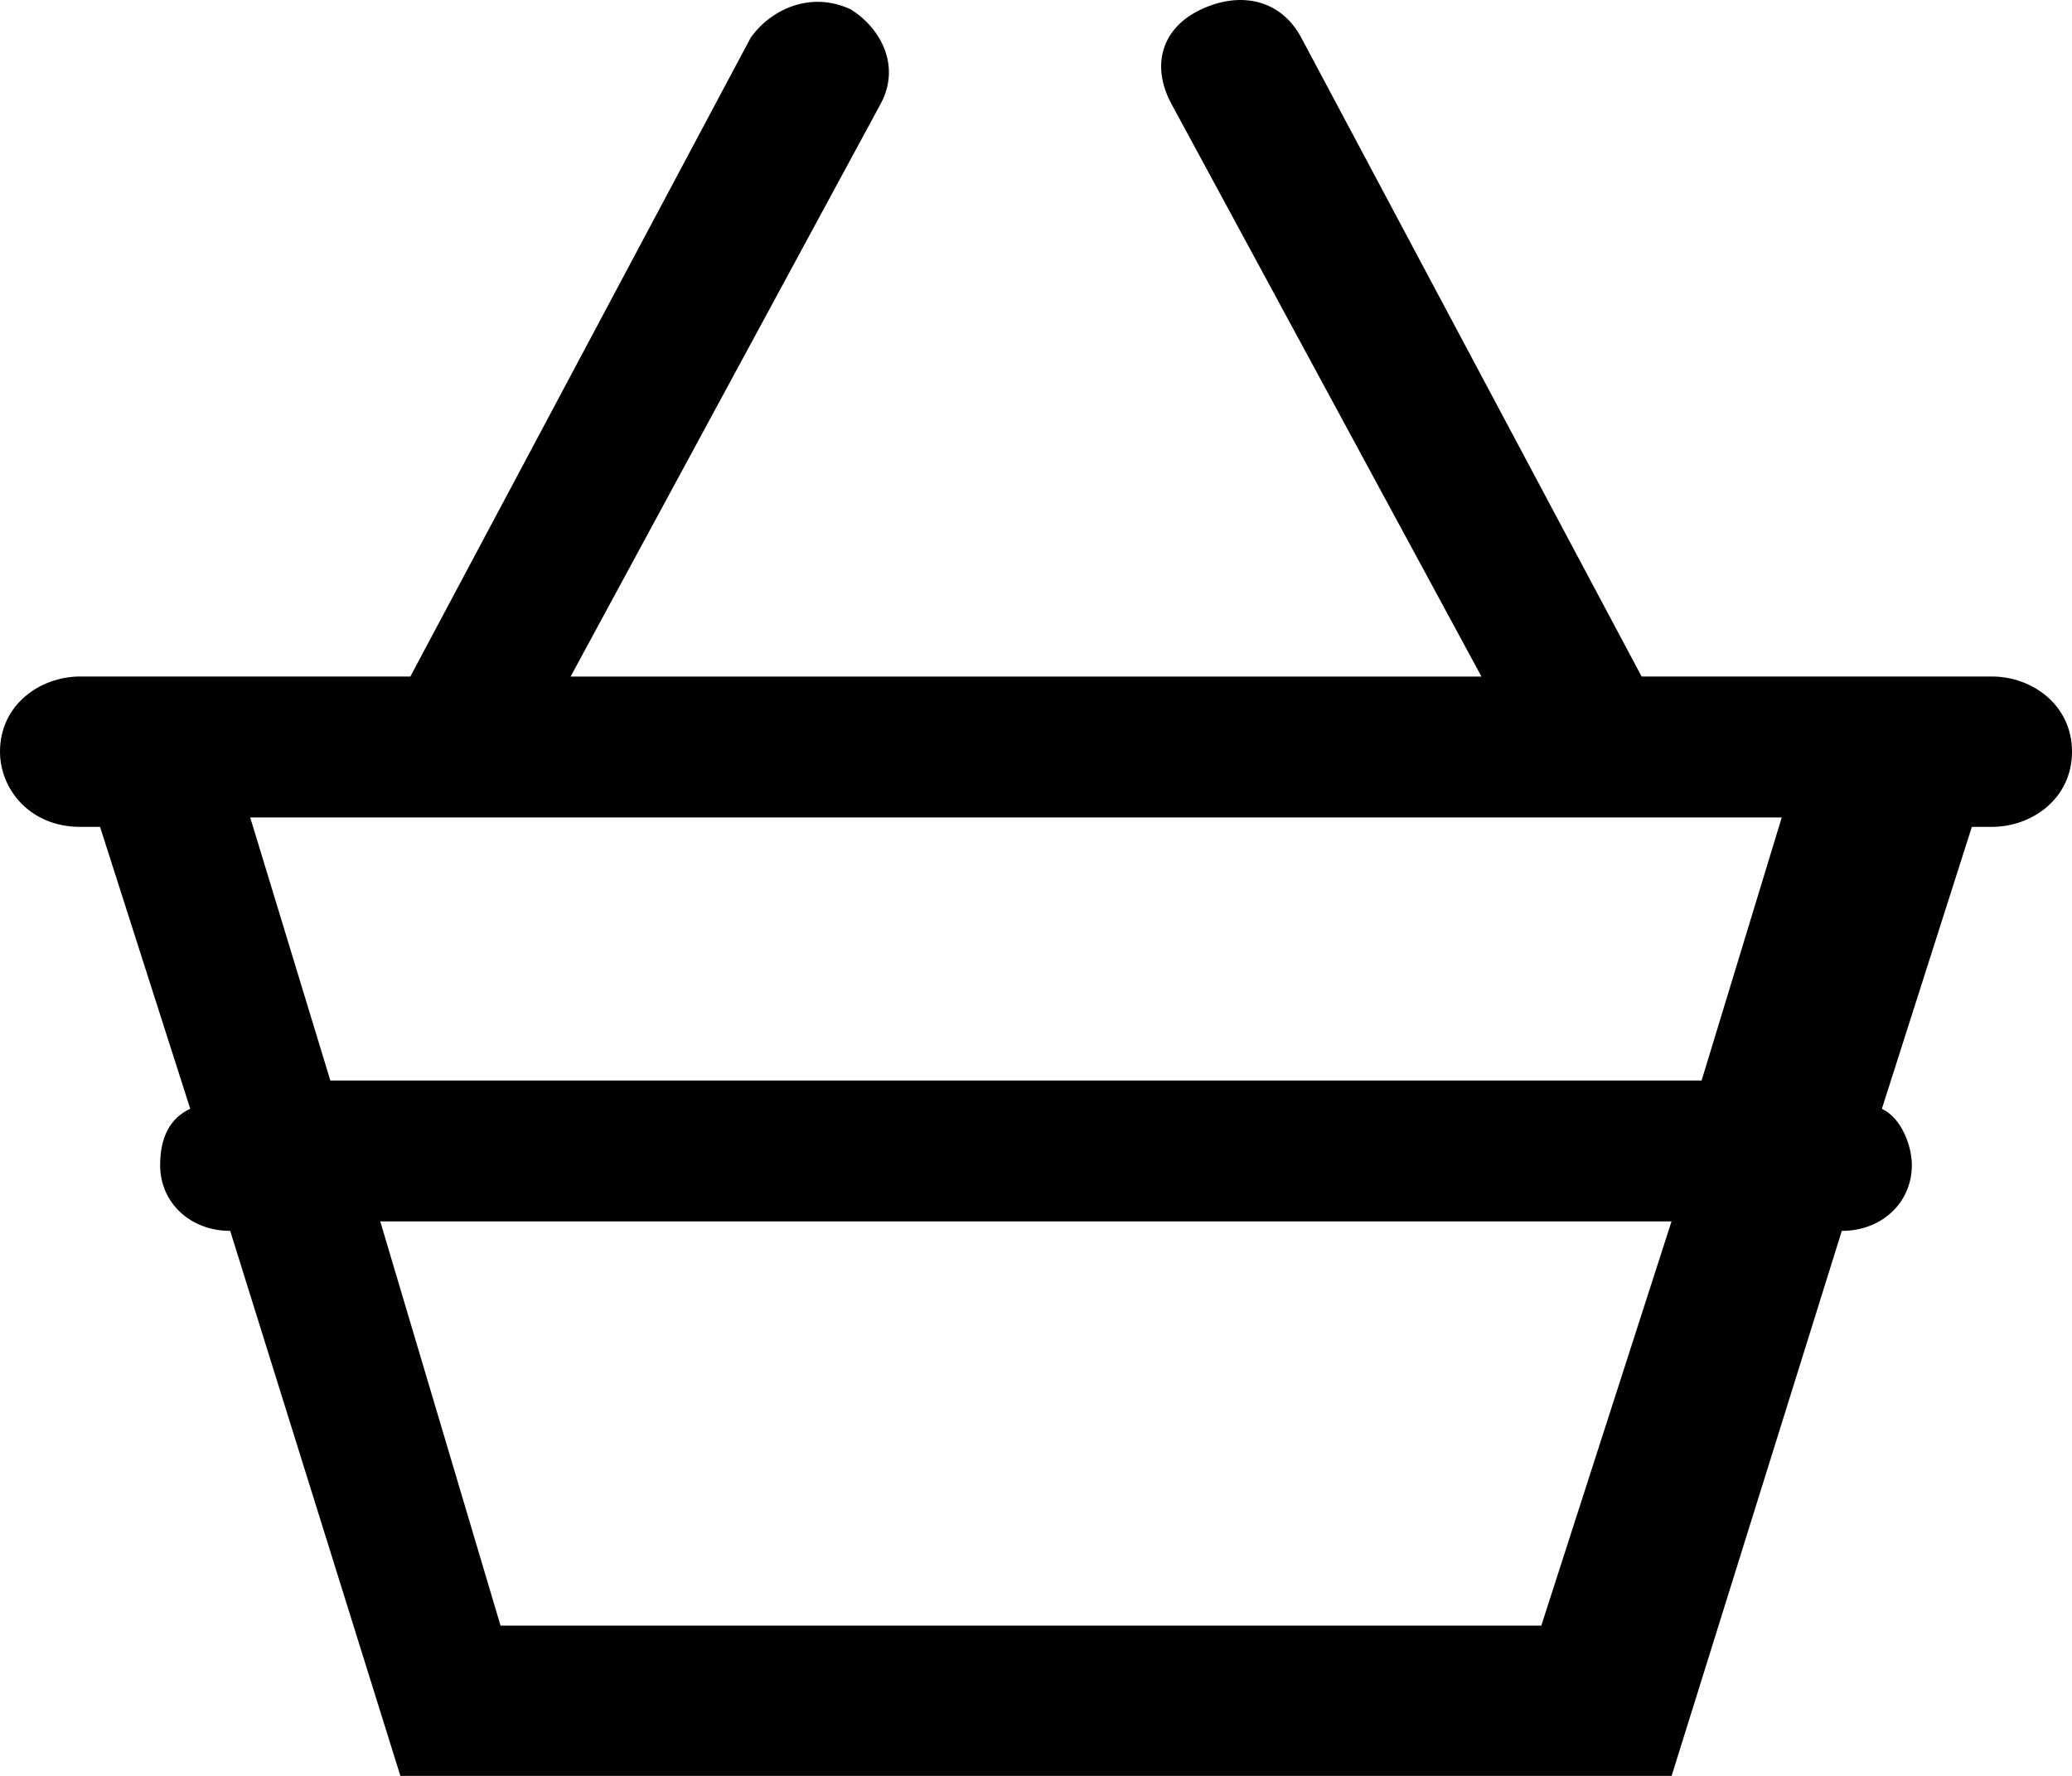
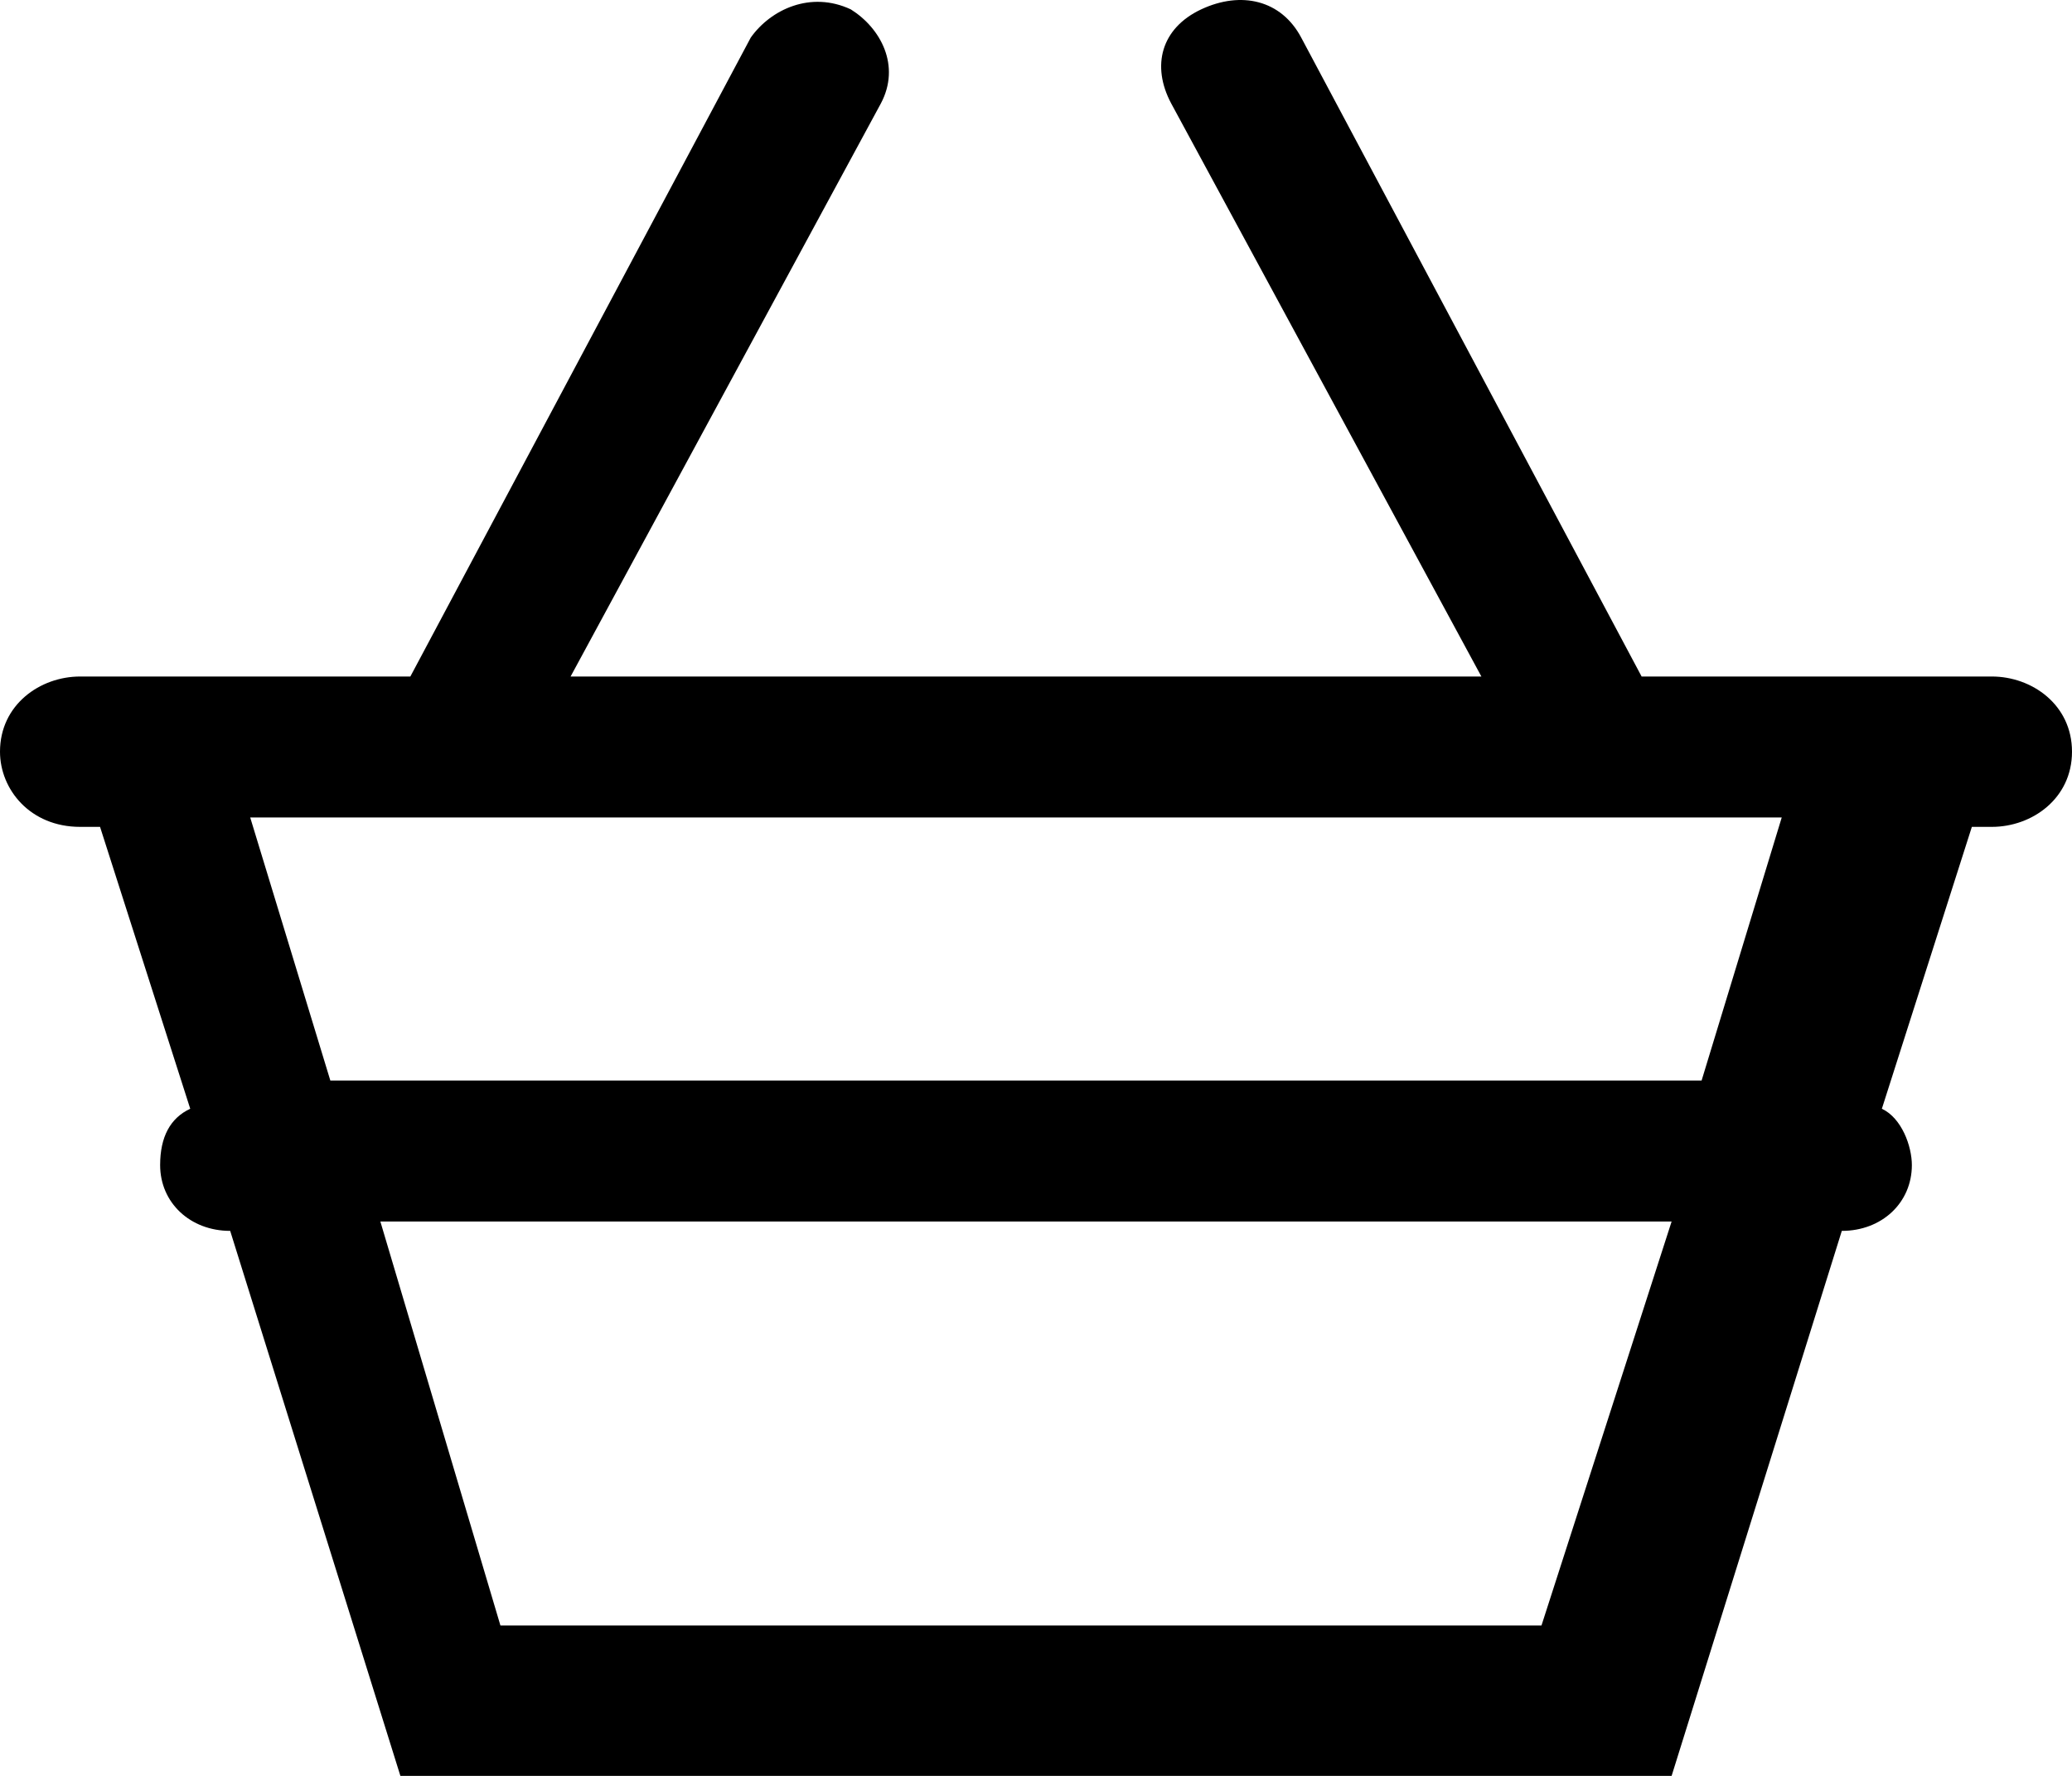
- <svg xmlns="http://www.w3.org/2000/svg" width="21" height="18" fill="none">
-   <path d="M20.188 6.857h-3.55L13.188.381C12.985 0 12.58-.095 12.174.095s-.507.572-.304.953l3.145 5.81H5.783l3.145-5.81c.202-.381 0-.762-.305-.953-.406-.19-.811 0-1.014.286l-3.45 6.476H.812c-.406 0-.812.286-.812.762 0 .381.304.762.812.762h.202l.914 2.857c-.203.095-.305.286-.305.572 0 .38.305.666.71.666L4.058 18h12.884l1.725-5.524c.405 0 .71-.286.71-.667 0-.19-.102-.476-.304-.57l.912-2.858h.203c.406 0 .812-.286.812-.762 0-.476-.406-.762-.812-.762zm-4.565 9.62H5.073L3.854 12.38h13.087l-1.319 4.095zm1.623-5.525H3.348l-.812-2.666h15.522l-.812 2.666z" fill="currentColor" />
+ <svg xmlns="http://www.w3.org/2000/svg" width="21" height="18" viewBox="0 0 21 18" fill="none">
+   <path d="M20.188 6.857H16.638L13.188 0.381C12.986 -8.61287e-06 12.58 -0.095 12.174 0.095C11.768 0.286 11.667 0.667 11.87 1.048L15.014 6.857H5.783L8.928 1.048C9.13 0.667 8.928 0.286 8.623 0.095C8.217 -0.095 7.812 0.095 7.609 0.381L4.159 6.857H0.812C0.406 6.857 0 7.143 0 7.619C0 8 0.304 8.381 0.812 8.381H1.014L1.928 11.238C1.725 11.333 1.623 11.524 1.623 11.809C1.623 12.191 1.928 12.476 2.333 12.476L4.058 18H16.942L18.667 12.476C19.073 12.476 19.377 12.191 19.377 11.809C19.377 11.619 19.275 11.333 19.073 11.238L19.985 8.381H20.188C20.594 8.381 21 8.095 21 7.619C21 7.143 20.594 6.857 20.188 6.857ZM15.623 16.476H5.072L3.855 12.381H16.942L15.623 16.476ZM17.246 10.952H3.348L2.536 8.286H18.058L17.246 10.952Z" fill="currentColor" />
</svg>
